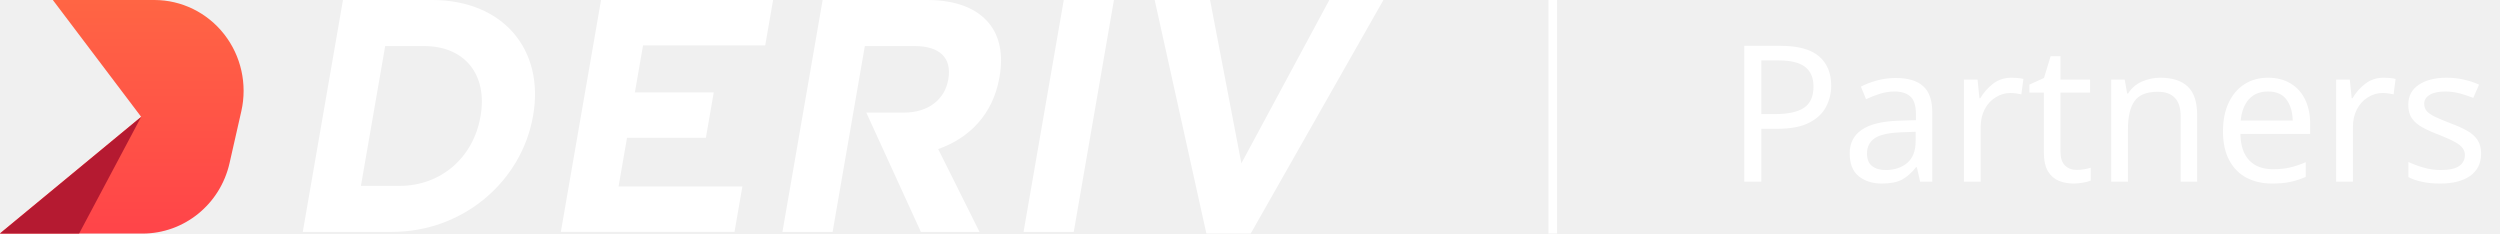
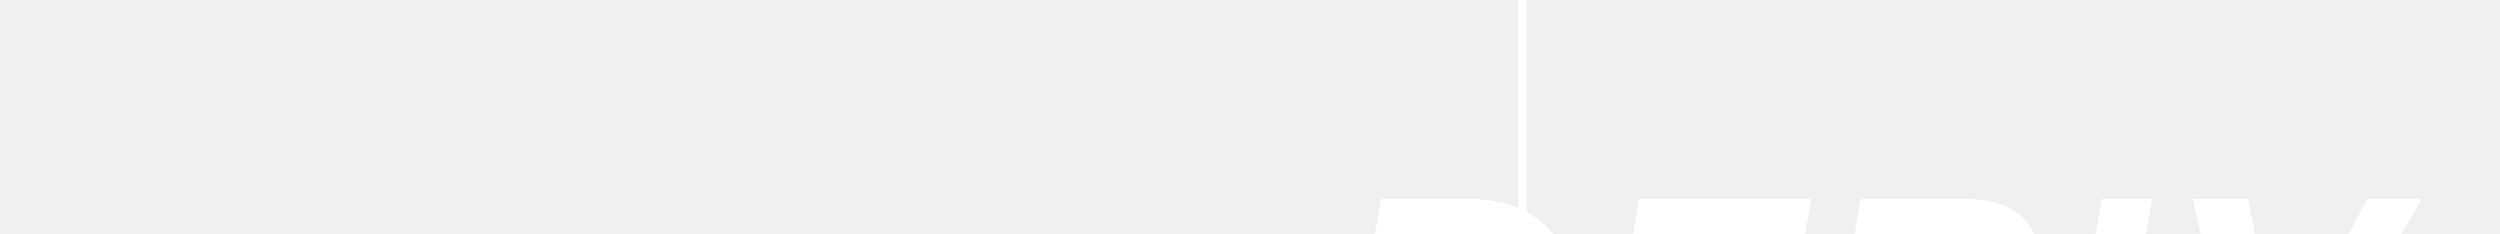
<svg xmlns="http://www.w3.org/2000/svg" width="289px" height="27px" viewBox="0 0 289 27" version="1.1" role="img">
  <defs>
-     <linearGradient x1="50%" y1="0%" x2="50%" y2="100%" id="linearGradient-1">
-       <stop stop-color="#FF6544" offset="0%" />
-       <stop stop-color="#FF4449" offset="100%" />
+     <linearGradient id="lug5d72ofa" x1="50%" x2="50%" y1="0%" y2="100%">
+       <stop offset="0%" stop-color="#FF6544" />
+       <stop offset="100%" stop-color="#FF4449" />
    </linearGradient>
  </defs>
-   <g id="Responsible-trading" stroke="none" stroke-width="1" fill="none" fill-rule="evenodd">
-     <g transform="translate(-120, -23)" id="Header">
+   <g fill="none" fill-rule="evenodd">
+     <g>
      <g>
        <g id="Group">
          <g transform="translate(120, 0)">
            <g id="logo/left_part">
              <g id="poweredby-1" fill-rule="evenodd" transform="translate(0, 23)">
                <g id="1--logo/2-white" fill-rule="nonzero">
                  <g id="logo">
                    <g id="logo/light">
                      <path d="M6.13,0 L6.13,0.029 L16.314,13.5 L0,26.971 L0,27 L16.474,27 C21.281,27 25.453,23.627 26.534,18.864 L27.897,12.857 C28.604,9.74 27.876,6.465 25.917,3.962 C23.959,1.459 20.985,0 17.839,0 L6.13,0 Z" id="Path" fill="url(#linearGradient-1)" />
                      <polygon id="Path" fill="#B51A31" points="16.308 13.527 9.144 27 0 27" />
                      <path d="M139.883,0 L143.503,18.88 L153.67,0 L159.924,0 L144.581,27 L139.458,27 L133.481,0 L139.883,0 Z M49.931,0 C58.21,0 62.941,5.782 61.633,13.327 L61.62,13.403 C60.31,20.95 53.569,26.809 45.282,26.809 L35,26.809 L39.647,0 L49.931,0 Z M107.15,0 C110.503,0 112.935,0.959 114.354,2.72 C115.564,4.212 115.994,6.32 115.551,8.847 L115.551,8.847 L115.538,8.924 C114.796,13.25 112.028,15.97 108.456,17.235 L108.456,17.235 L113.234,26.809 L106.453,26.809 L100.144,13.016 L104.508,13.016 C107.334,13.016 109.22,11.475 109.611,9.225 L109.611,9.225 L109.625,9.149 C110.063,6.626 108.556,5.324 105.73,5.324 L105.73,5.324 L99.976,5.324 L96.249,26.809 L90.449,26.809 L95.096,0 L107.15,0 Z M128.772,0 L124.124,26.809 L118.322,26.809 L122.971,0 L128.772,0 Z M89.371,0 L88.459,5.247 L74.336,5.247 L73.391,10.685 L82.509,10.685 L81.599,15.932 L72.482,15.932 L71.506,21.557 L85.819,21.557 L84.91,26.804 L64.833,26.804 L69.481,0 L89.371,0 Z M49.008,5.324 L44.527,5.324 L41.723,21.485 L46.207,21.485 C50.951,21.485 54.718,18.23 55.541,13.48 L55.554,13.403 C56.378,8.656 53.755,5.324 49.008,5.324 Z" id="Combined-Shape" fill="#FFFFFF" />
                    </g>
                  </g>
                </g>
              </g>
              <line x1="179.5" y1="23" x2="179.5" y2="50" id="Path-2" stroke="#FFFFFF" />
            </g>
            <g id="logo/right_part" transform="translate(180, 0)">
              <g id="Group-2" transform="translate(7, 25)">
                <g id="Group" transform="translate(0.5, 0)">
                  <g id="Powered-by" fill="#FFFFFF" font-family="IBMPlexSans, IBM Plex Sans" font-size="22" font-weight="normal" linespacing="12">
                    <text id="A-Binary.com-brand">
                      <tspan x="12" y="19" font-family="IBMPlexSans-Bold, IBM Plex Sans" font-weight="normal">Partners</tspan>
                    </text>
                  </g>
                </g>
              </g>
            </g>
          </g>
+           <path stroke="#FFF" d="M176 0L176 27" transform="translate(-120 -55) translate(0 32) translate(120 23)" />
        </g>
      </g>
    </g>
  </g>
</svg>
